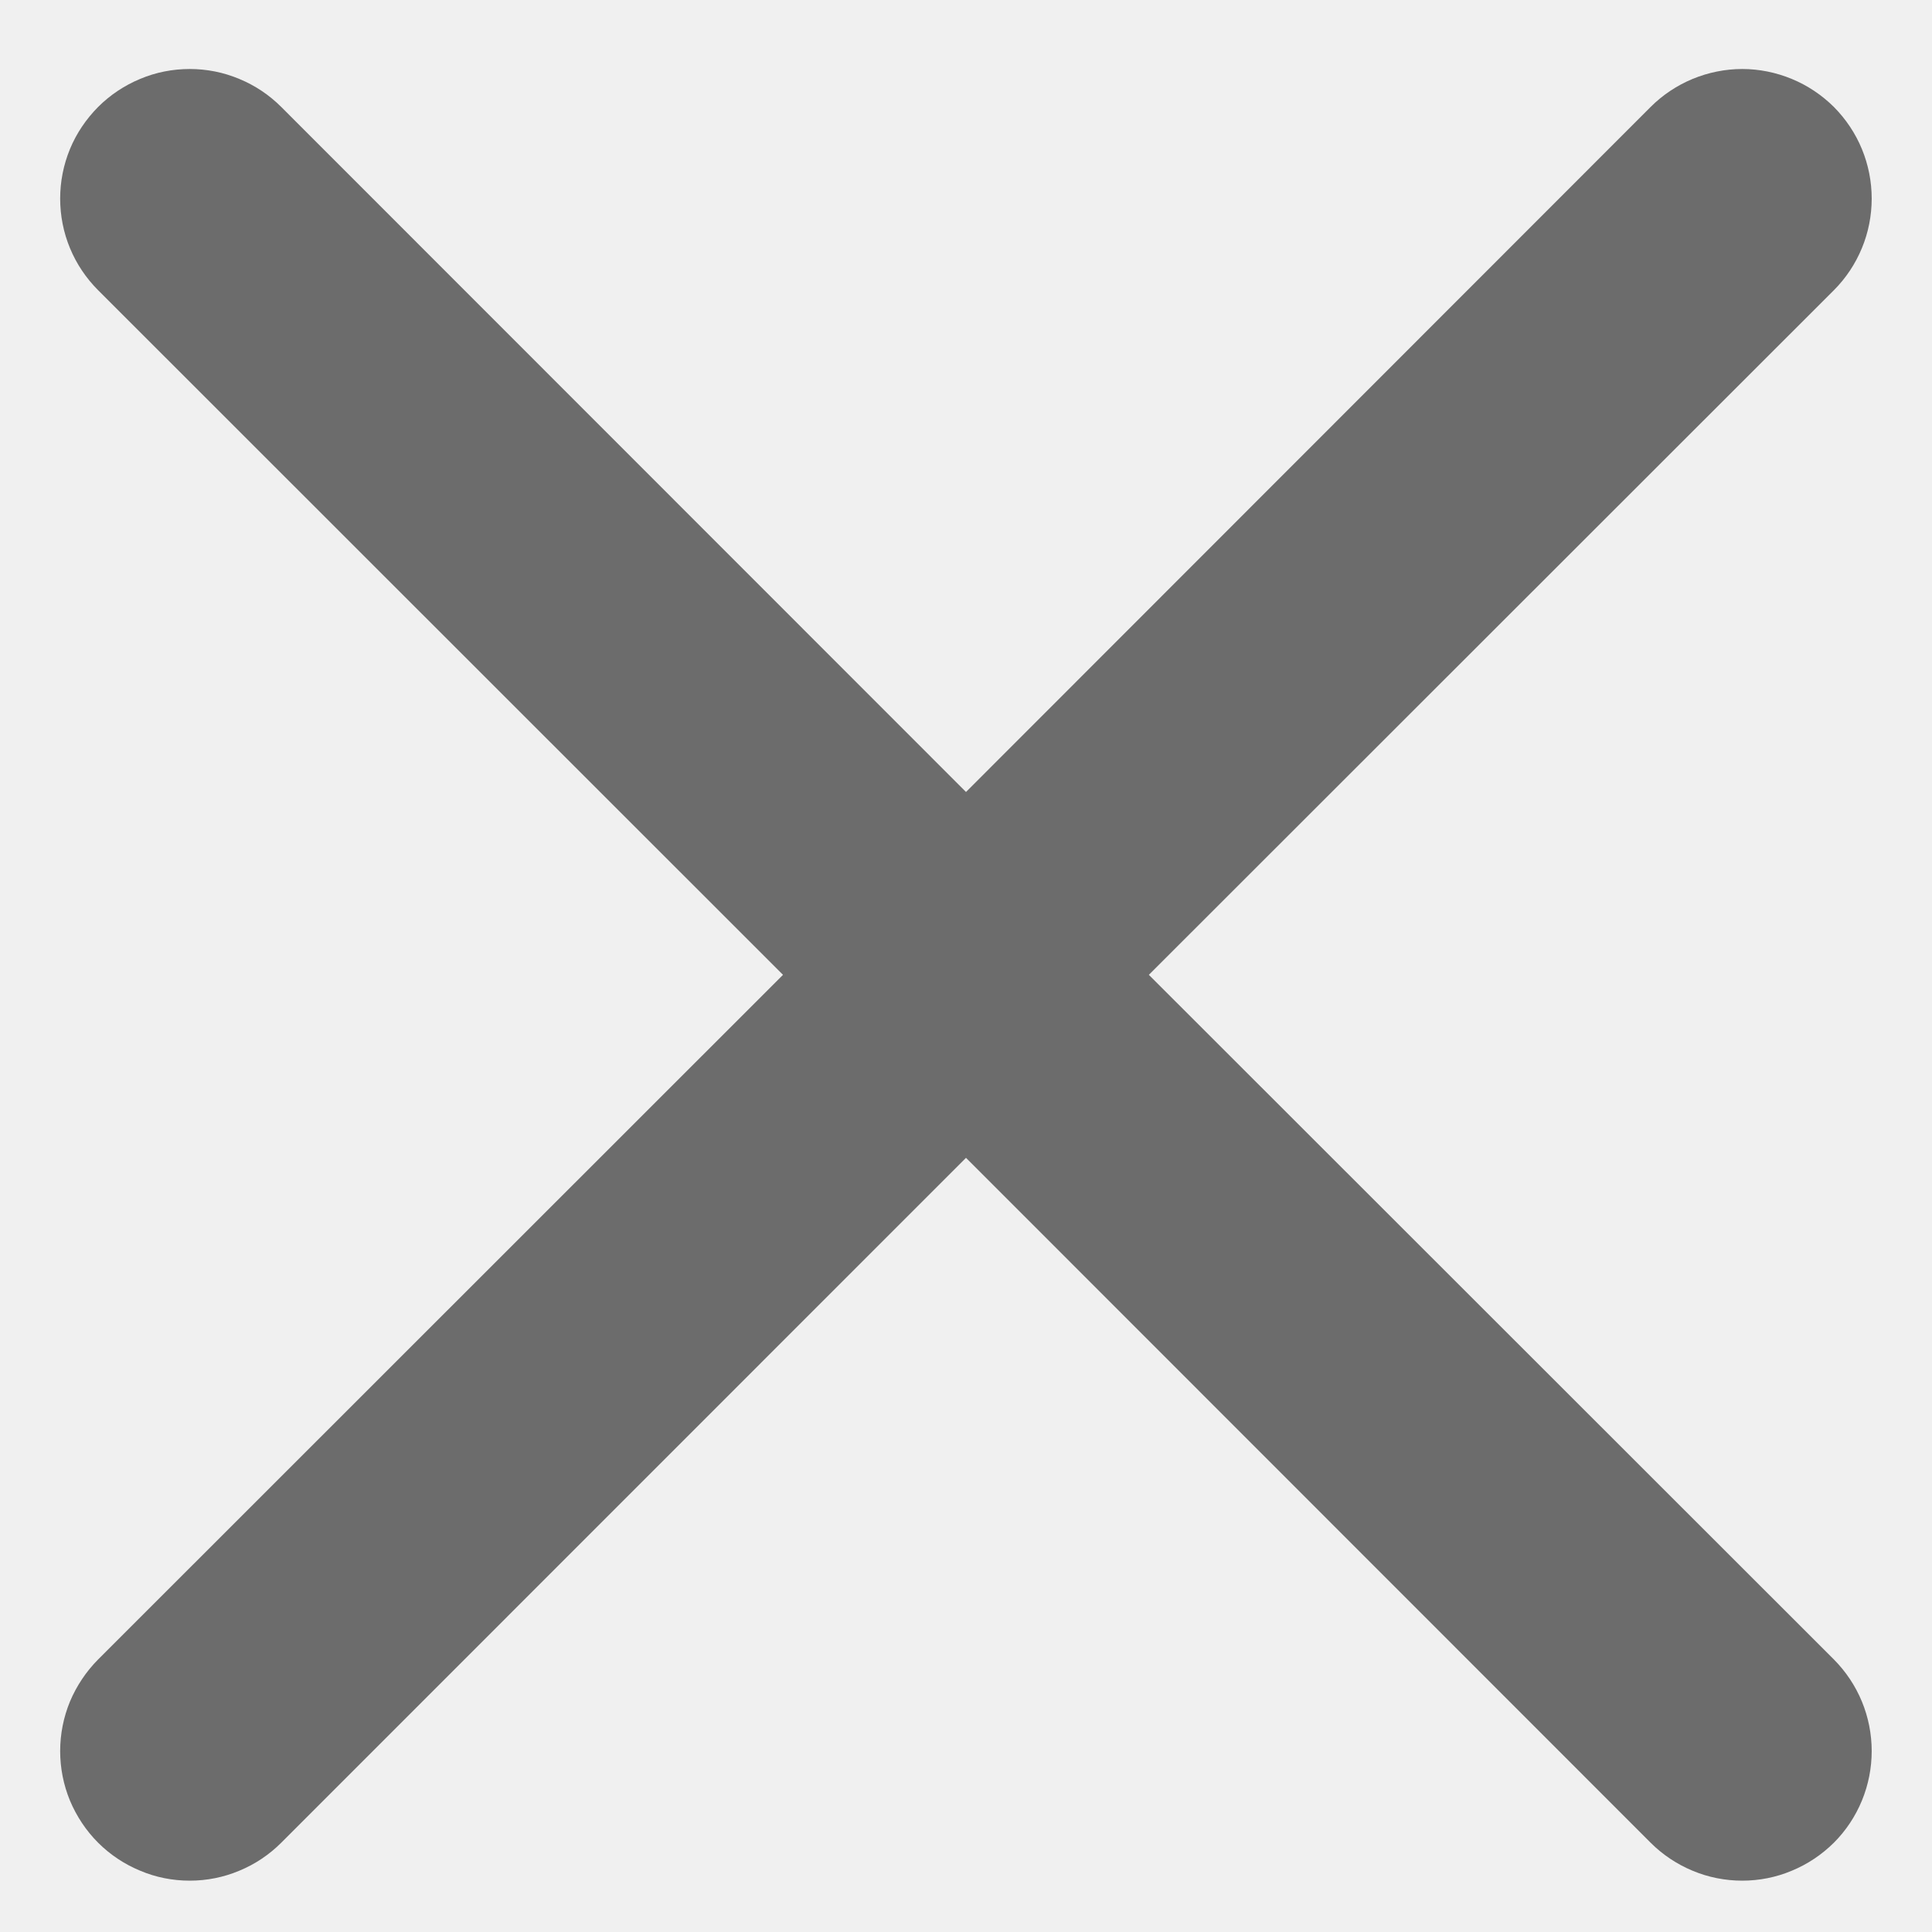
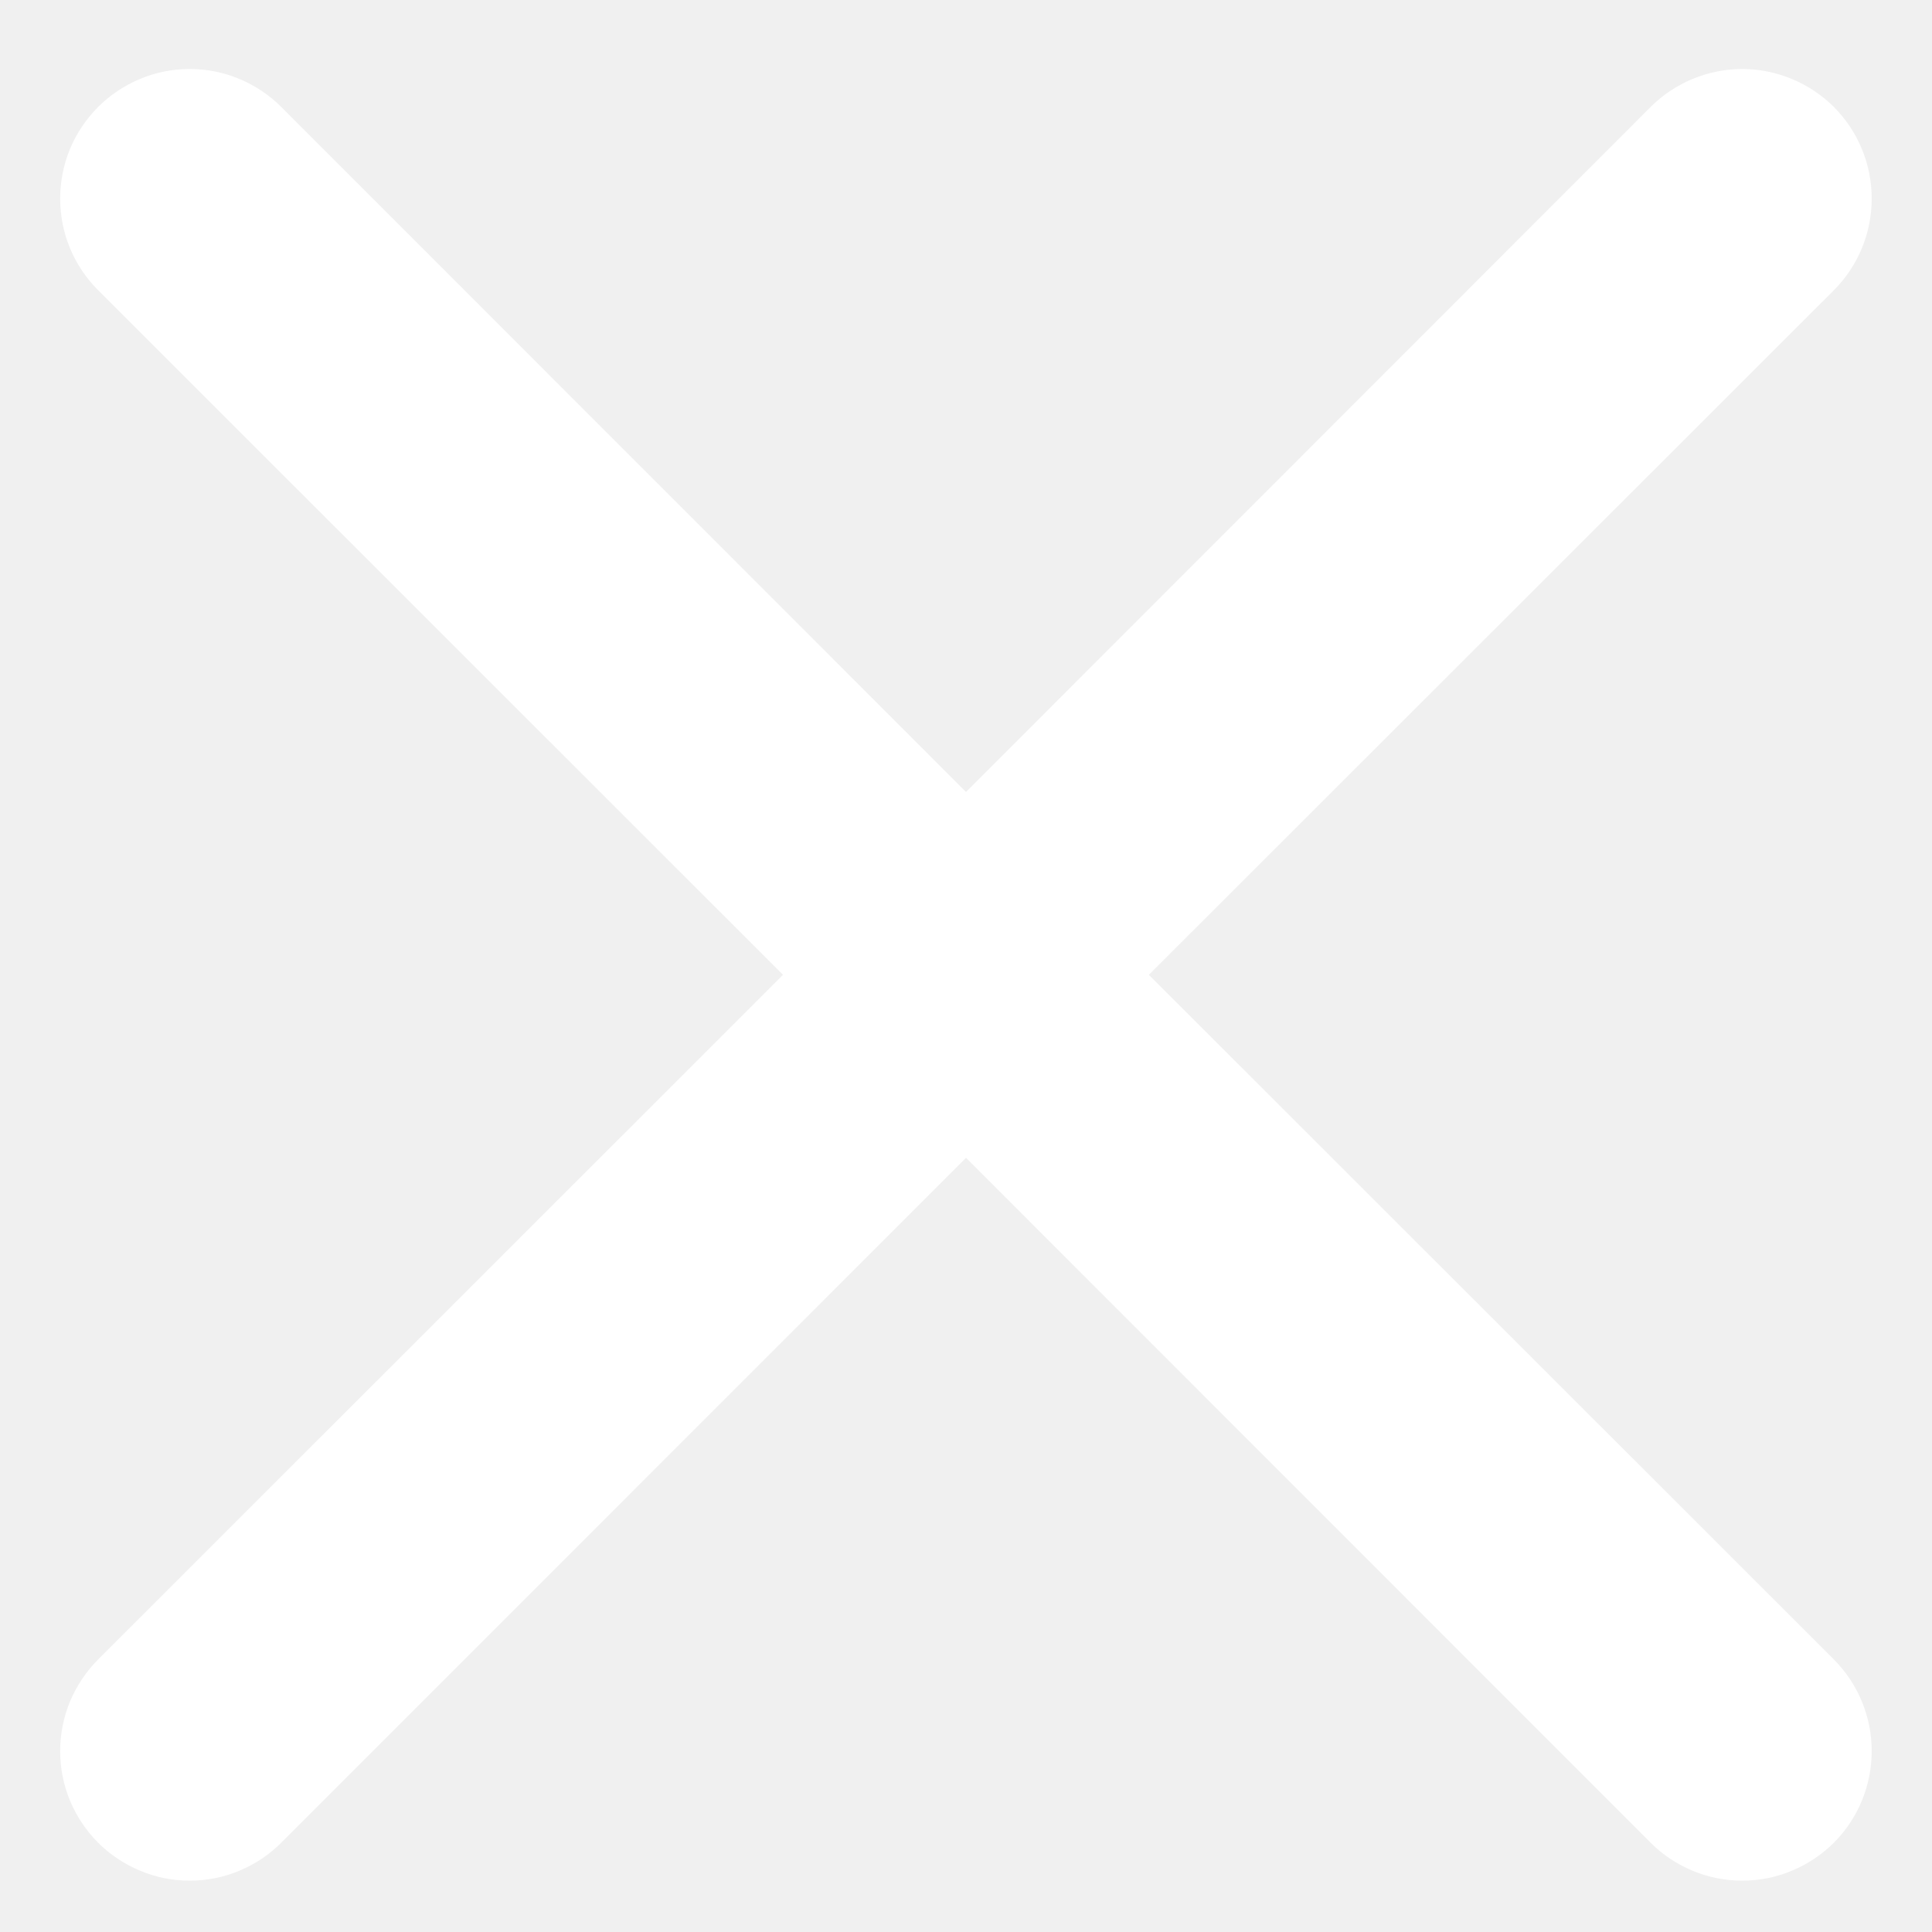
<svg xmlns="http://www.w3.org/2000/svg" width="current" height="current" viewBox="0 0 14 14" fill="none">
-   <path d="M0.711 0.775C0.798 0.688 0.902 0.619 1.015 0.572C1.129 0.524 1.251 0.5 1.375 0.5C1.498 0.5 1.62 0.524 1.734 0.572C1.848 0.619 1.951 0.688 2.038 0.775L7 5.739L11.961 0.775C12.048 0.688 12.152 0.619 12.265 0.572C12.379 0.525 12.502 0.5 12.625 0.5C12.748 0.5 12.87 0.525 12.984 0.572C13.098 0.619 13.201 0.688 13.289 0.775C13.376 0.863 13.445 0.966 13.492 1.08C13.539 1.194 13.563 1.316 13.563 1.439C13.563 1.562 13.539 1.685 13.492 1.798C13.445 1.912 13.376 2.016 13.289 2.103L8.325 7.064L13.289 12.025C13.376 12.113 13.445 12.216 13.492 12.33C13.539 12.444 13.563 12.566 13.563 12.689C13.563 12.812 13.539 12.934 13.492 13.048C13.445 13.162 13.376 13.266 13.289 13.353C13.201 13.44 13.098 13.509 12.984 13.556C12.87 13.604 12.748 13.628 12.625 13.628C12.502 13.628 12.379 13.604 12.265 13.556C12.152 13.509 12.048 13.44 11.961 13.353L7 8.39L2.038 13.353C1.951 13.44 1.848 13.509 1.734 13.556C1.62 13.604 1.498 13.628 1.375 13.628C1.251 13.628 1.129 13.604 1.016 13.556C0.902 13.509 0.798 13.44 0.711 13.353C0.624 13.266 0.555 13.162 0.507 13.048C0.46 12.934 0.436 12.812 0.436 12.689C0.436 12.566 0.46 12.444 0.507 12.33C0.555 12.216 0.624 12.113 0.711 12.025L5.674 7.064L0.711 2.103C0.624 2.016 0.554 1.912 0.507 1.798C0.46 1.685 0.436 1.562 0.436 1.439C0.436 1.316 0.46 1.194 0.507 1.08C0.554 0.966 0.624 0.863 0.711 0.775Z" fill="#6C6C6C" />
+   <path d="M0.711 0.775C0.798 0.688 0.902 0.619 1.015 0.572C1.129 0.524 1.251 0.5 1.375 0.5C1.498 0.5 1.62 0.524 1.734 0.572C1.848 0.619 1.951 0.688 2.038 0.775L7 5.739L11.961 0.775C12.048 0.688 12.152 0.619 12.265 0.572C12.379 0.525 12.502 0.5 12.625 0.5C12.748 0.5 12.87 0.525 12.984 0.572C13.098 0.619 13.201 0.688 13.289 0.775C13.376 0.863 13.445 0.966 13.492 1.08C13.539 1.194 13.563 1.316 13.563 1.439C13.563 1.562 13.539 1.685 13.492 1.798C13.445 1.912 13.376 2.016 13.289 2.103L8.325 7.064L13.289 12.025C13.376 12.113 13.445 12.216 13.492 12.33C13.539 12.444 13.563 12.566 13.563 12.689C13.563 12.812 13.539 12.934 13.492 13.048C13.445 13.162 13.376 13.266 13.289 13.353C13.201 13.44 13.098 13.509 12.984 13.556C12.87 13.604 12.748 13.628 12.625 13.628C12.502 13.628 12.379 13.604 12.265 13.556C12.152 13.509 12.048 13.44 11.961 13.353L7 8.39L2.038 13.353C1.951 13.44 1.848 13.509 1.734 13.556C1.62 13.604 1.498 13.628 1.375 13.628C1.251 13.628 1.129 13.604 1.016 13.556C0.902 13.509 0.798 13.44 0.711 13.353C0.624 13.266 0.555 13.162 0.507 13.048C0.46 12.934 0.436 12.812 0.436 12.689C0.436 12.566 0.46 12.444 0.507 12.33C0.555 12.216 0.624 12.113 0.711 12.025L5.674 7.064L0.711 2.103C0.624 2.016 0.554 1.912 0.507 1.798C0.46 1.685 0.436 1.562 0.436 1.439C0.436 1.316 0.46 1.194 0.507 1.08C0.554 0.966 0.624 0.863 0.711 0.775Z" fill="white" />
</svg>
